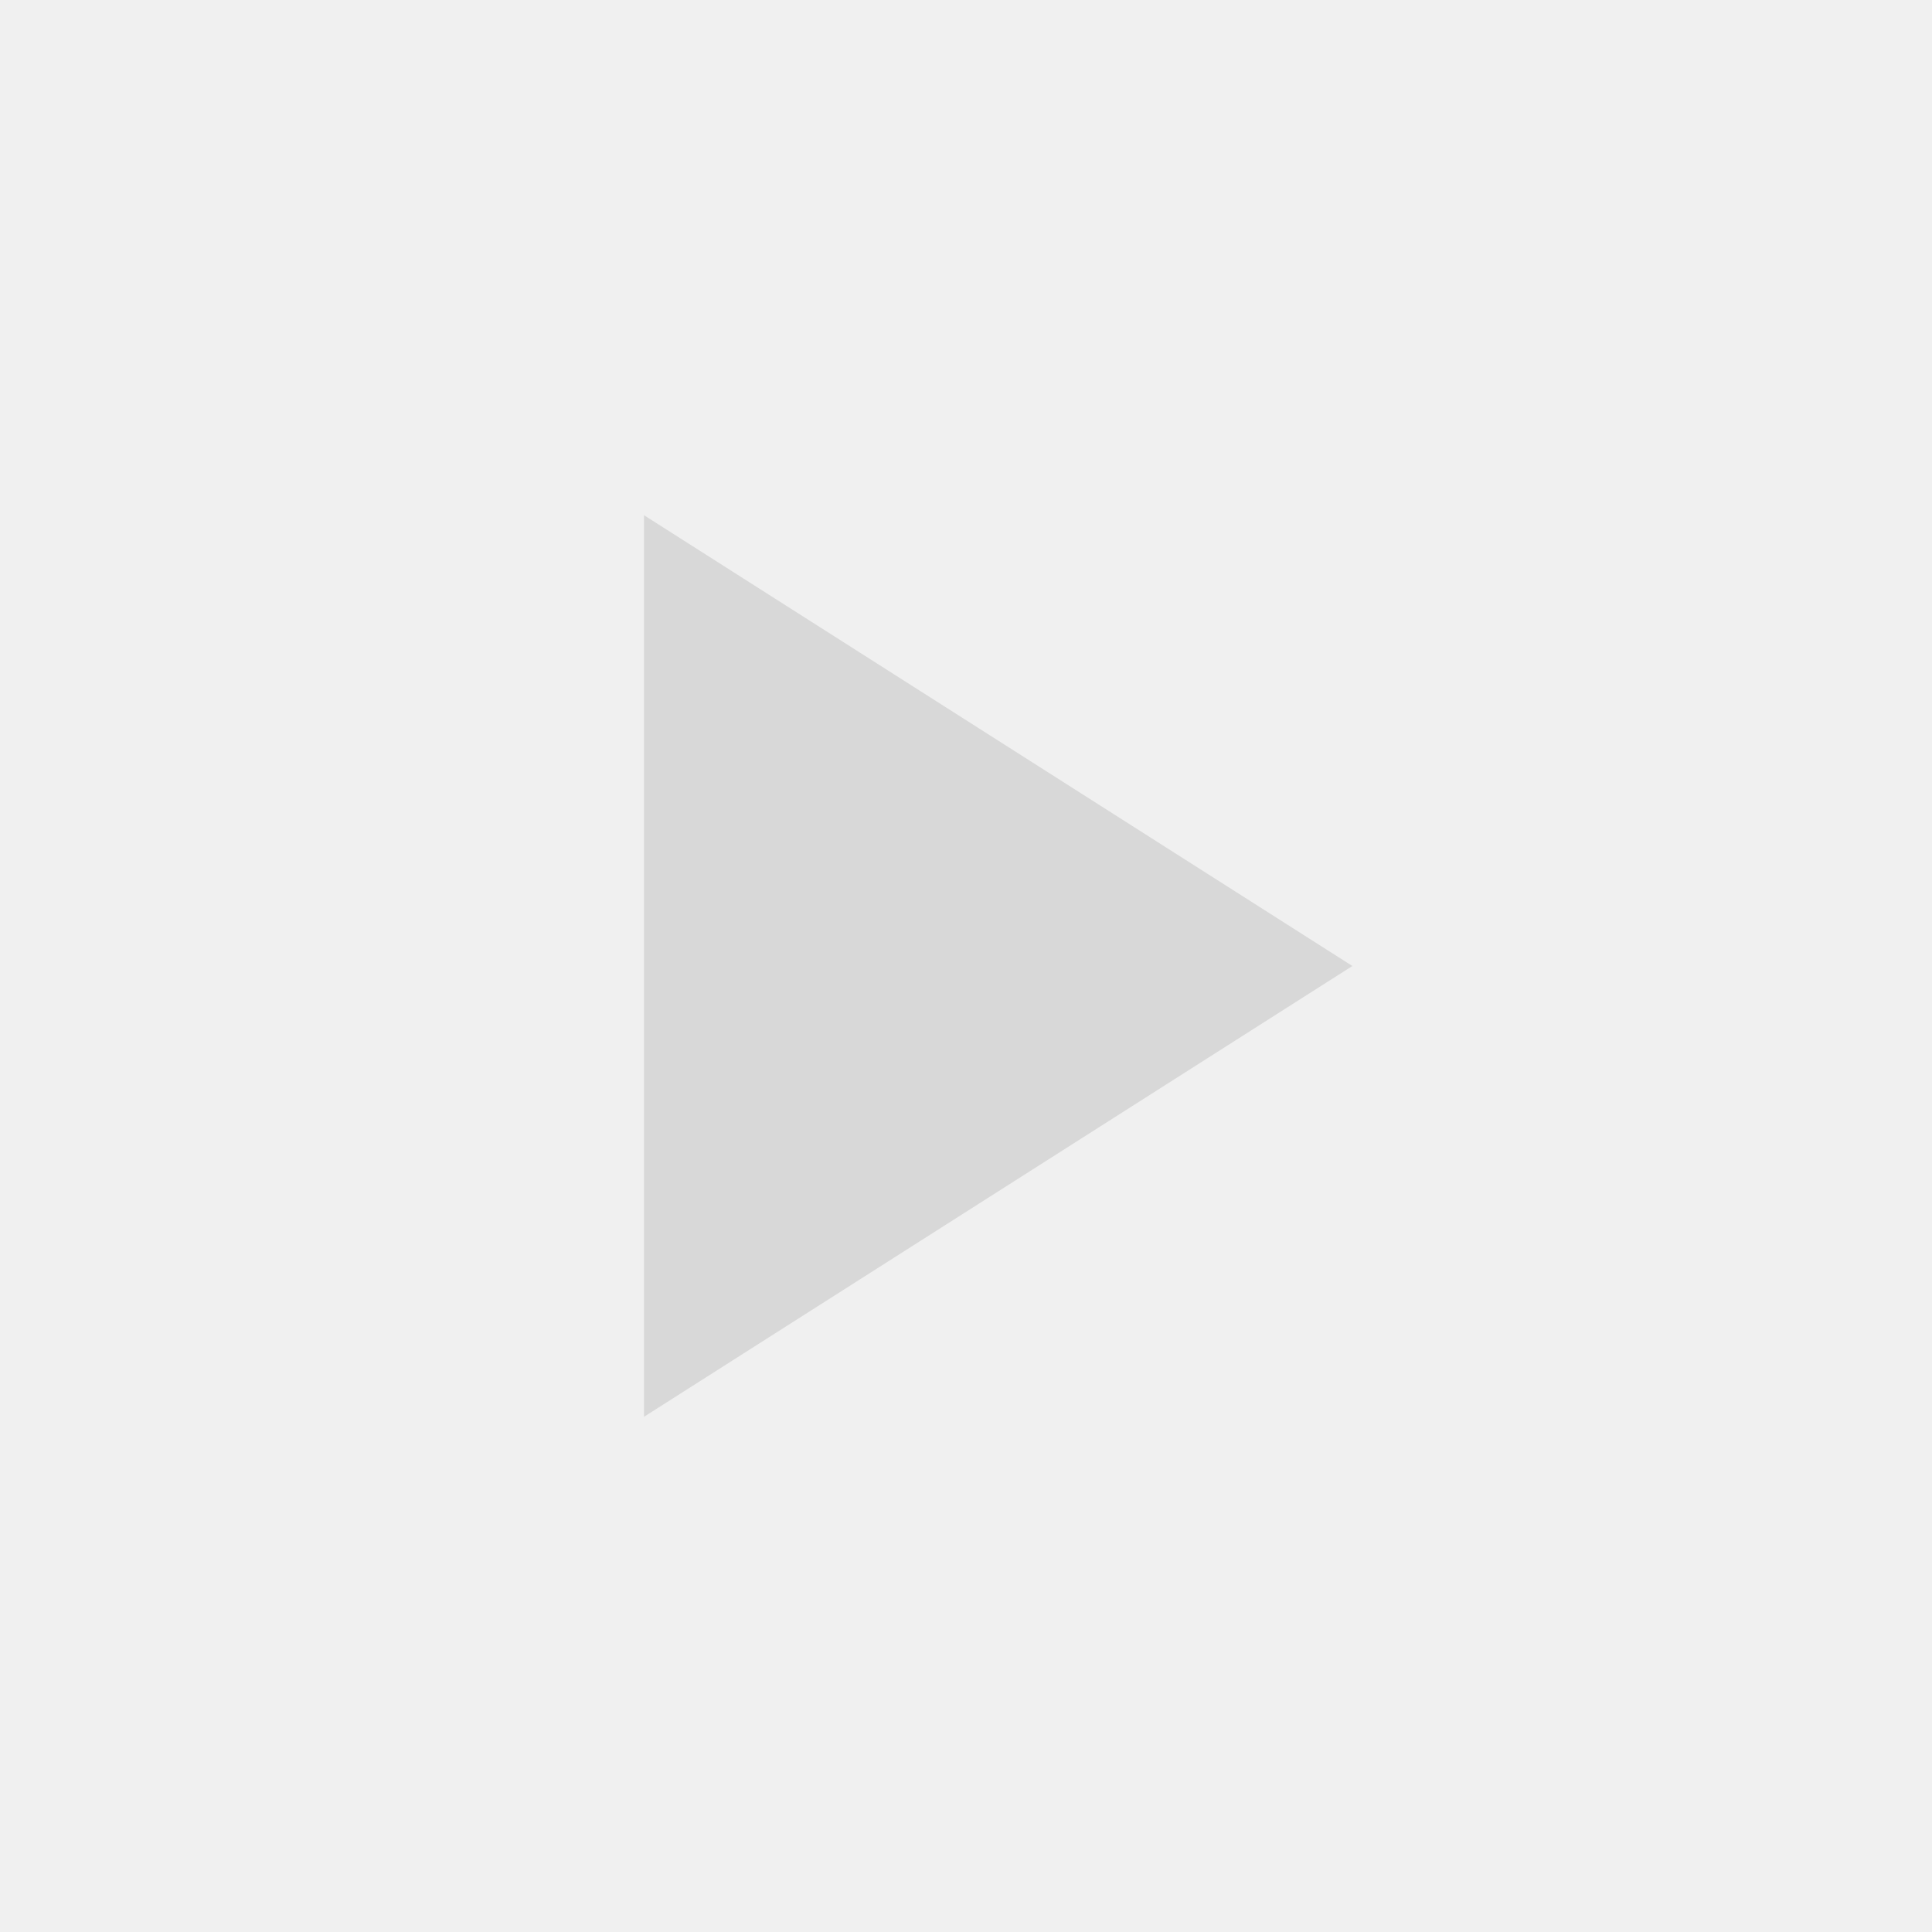
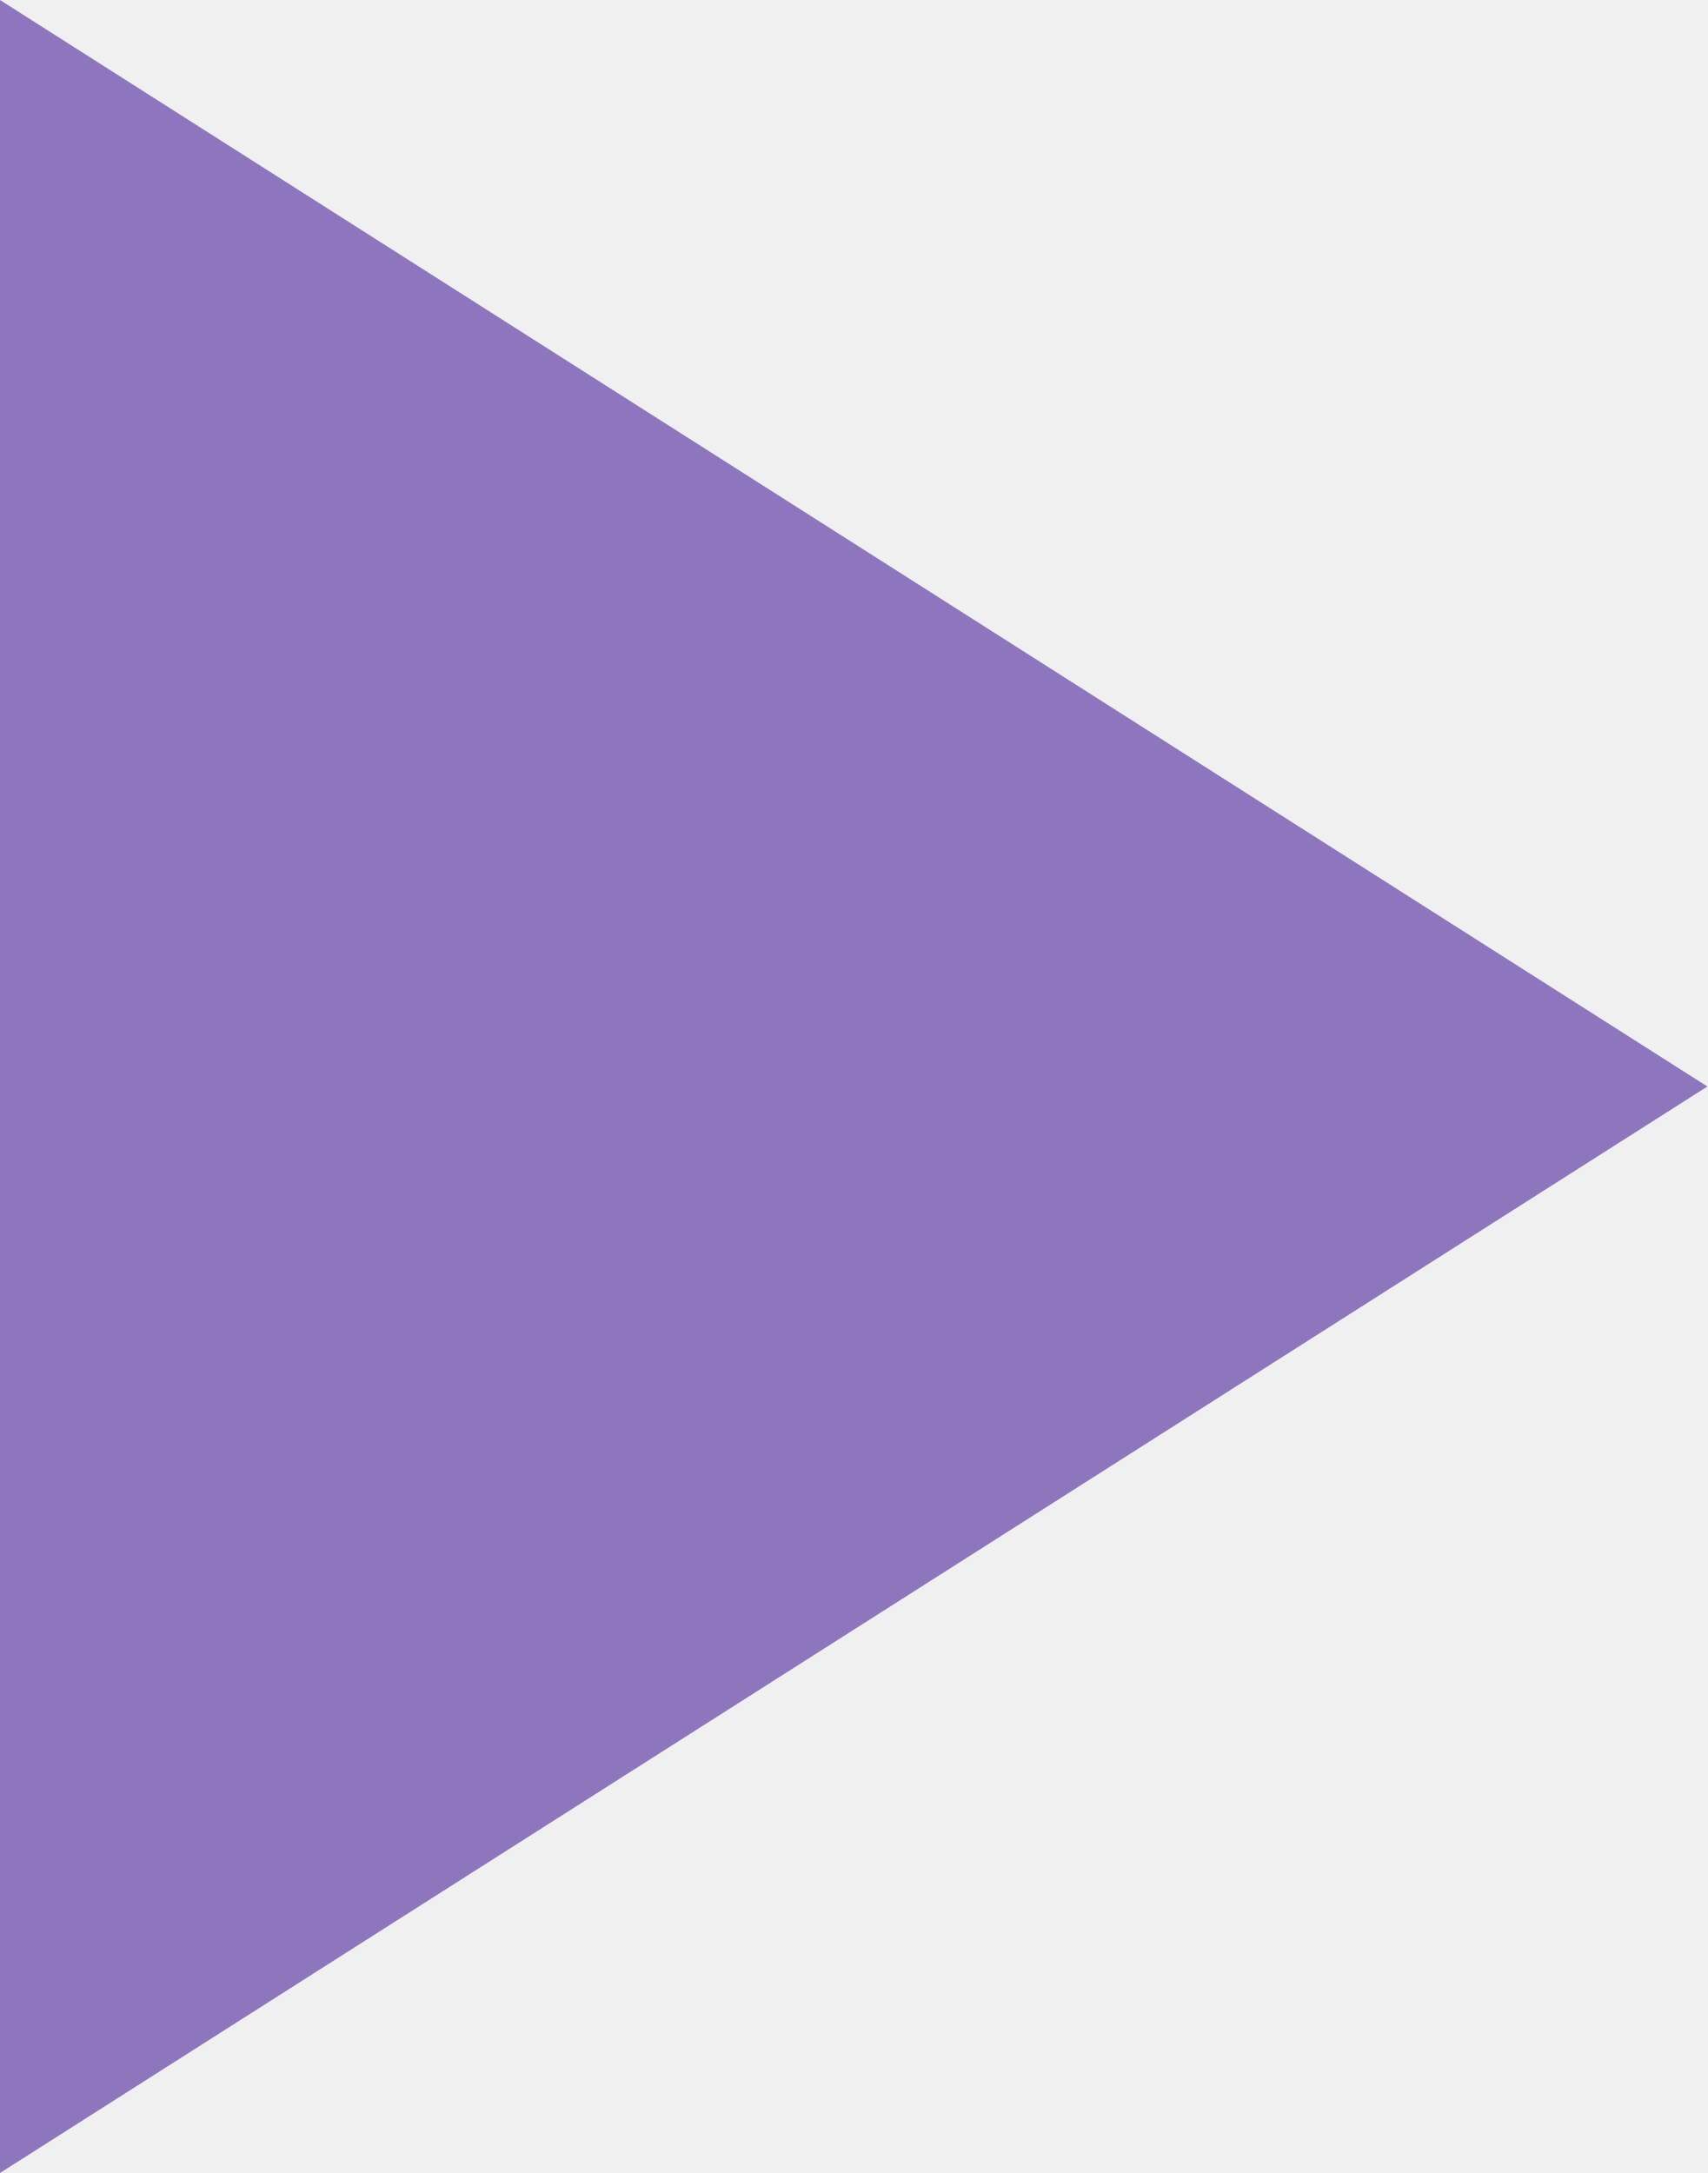
- <svg xmlns="http://www.w3.org/2000/svg" xmlns:xlink="http://www.w3.org/1999/xlink" width="30px" height="30px" viewBox="0 0 30 30" version="1.1">
+ <svg xmlns="http://www.w3.org/2000/svg" xmlns:xlink="http://www.w3.org/1999/xlink" width="11px" height="14px" viewBox="0 0 11 14" version="1.1">
  <defs>
    <polygon id="path-1" points="10 8 10 22 21 15" />
  </defs>
-   <g id="Symbols" stroke="none" stroke-width="1" fill="none" fill-rule="evenodd">
-     <g id="3.-Icons/ic_play_arrow">
-       <mask id="mask-2" fill="white">
-         <use xlink:href="#path-1" />
-       </mask>
-       <g id="Icon" />
-       <g id="5.-Colors/Gray-85" mask="url(#mask-2)" fill="#D8D8D8">
-         <g transform="translate(2, 2)" id="Gray-85">
-           <rect x="0" y="0" width="26" height="26" />
+   <g id="Find-space-page---listing-all-spaces-no-filter" stroke="none" stroke-width="1" fill="none" fill-rule="evenodd" transform="translate(-624, -1234)">
+     <g id="Product-Card" transform="translate(510, 873)">
+       <g id="content" transform="translate(80, 240)">
+         <g id="preview-image">
+           <g id="image-2" transform="translate(0, 90)">
+             <g id="3.-Icons/ic_play_arrow" transform="translate(24, 23)">
+               <mask id="mask-2" fill="white">
+                 <use xlink:href="#path-1" />
+               </mask>
+               <g id="Icon" />
+               <g id="5.-Colors/Violet" mask="url(#mask-2)" fill="#8D76BE" fill-rule="evenodd">
+                 <g transform="translate(2, 2)" id="Violet">
+                   <rect x="0" y="0" width="26" height="26" />
+                 </g>
+               </g>
+             </g>
+           </g>
        </g>
      </g>
    </g>
  </g>
</svg>
